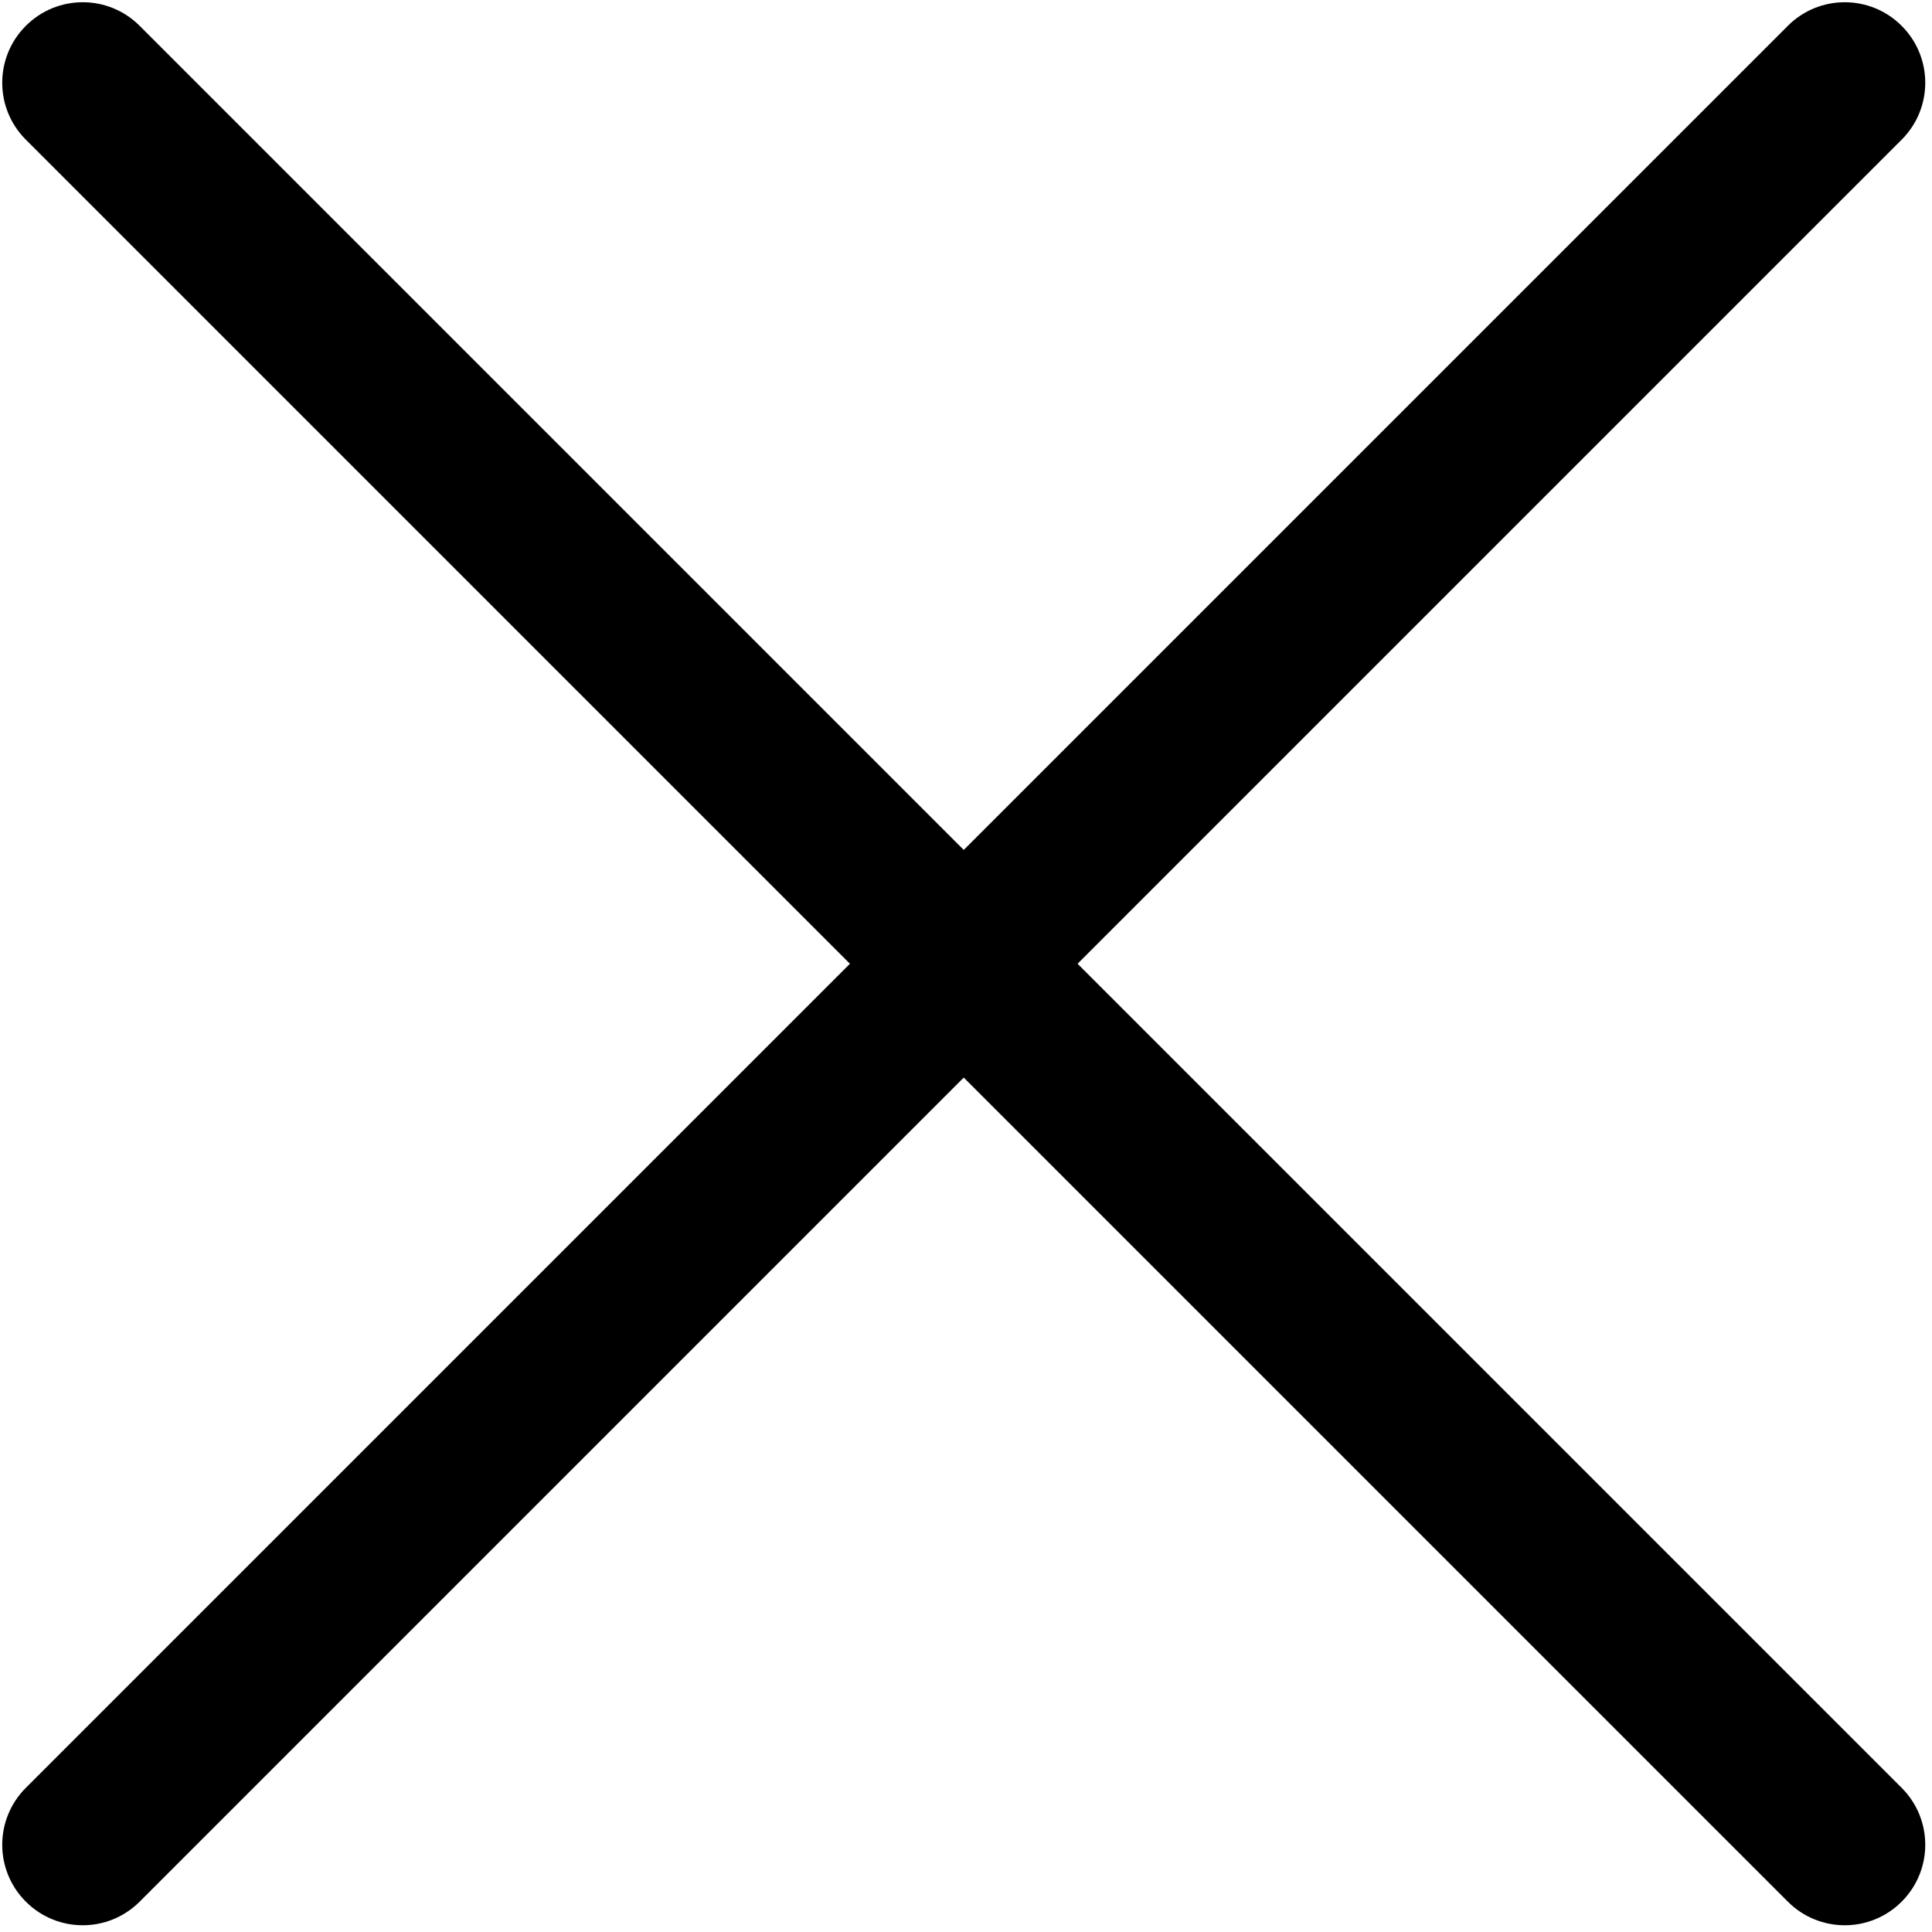
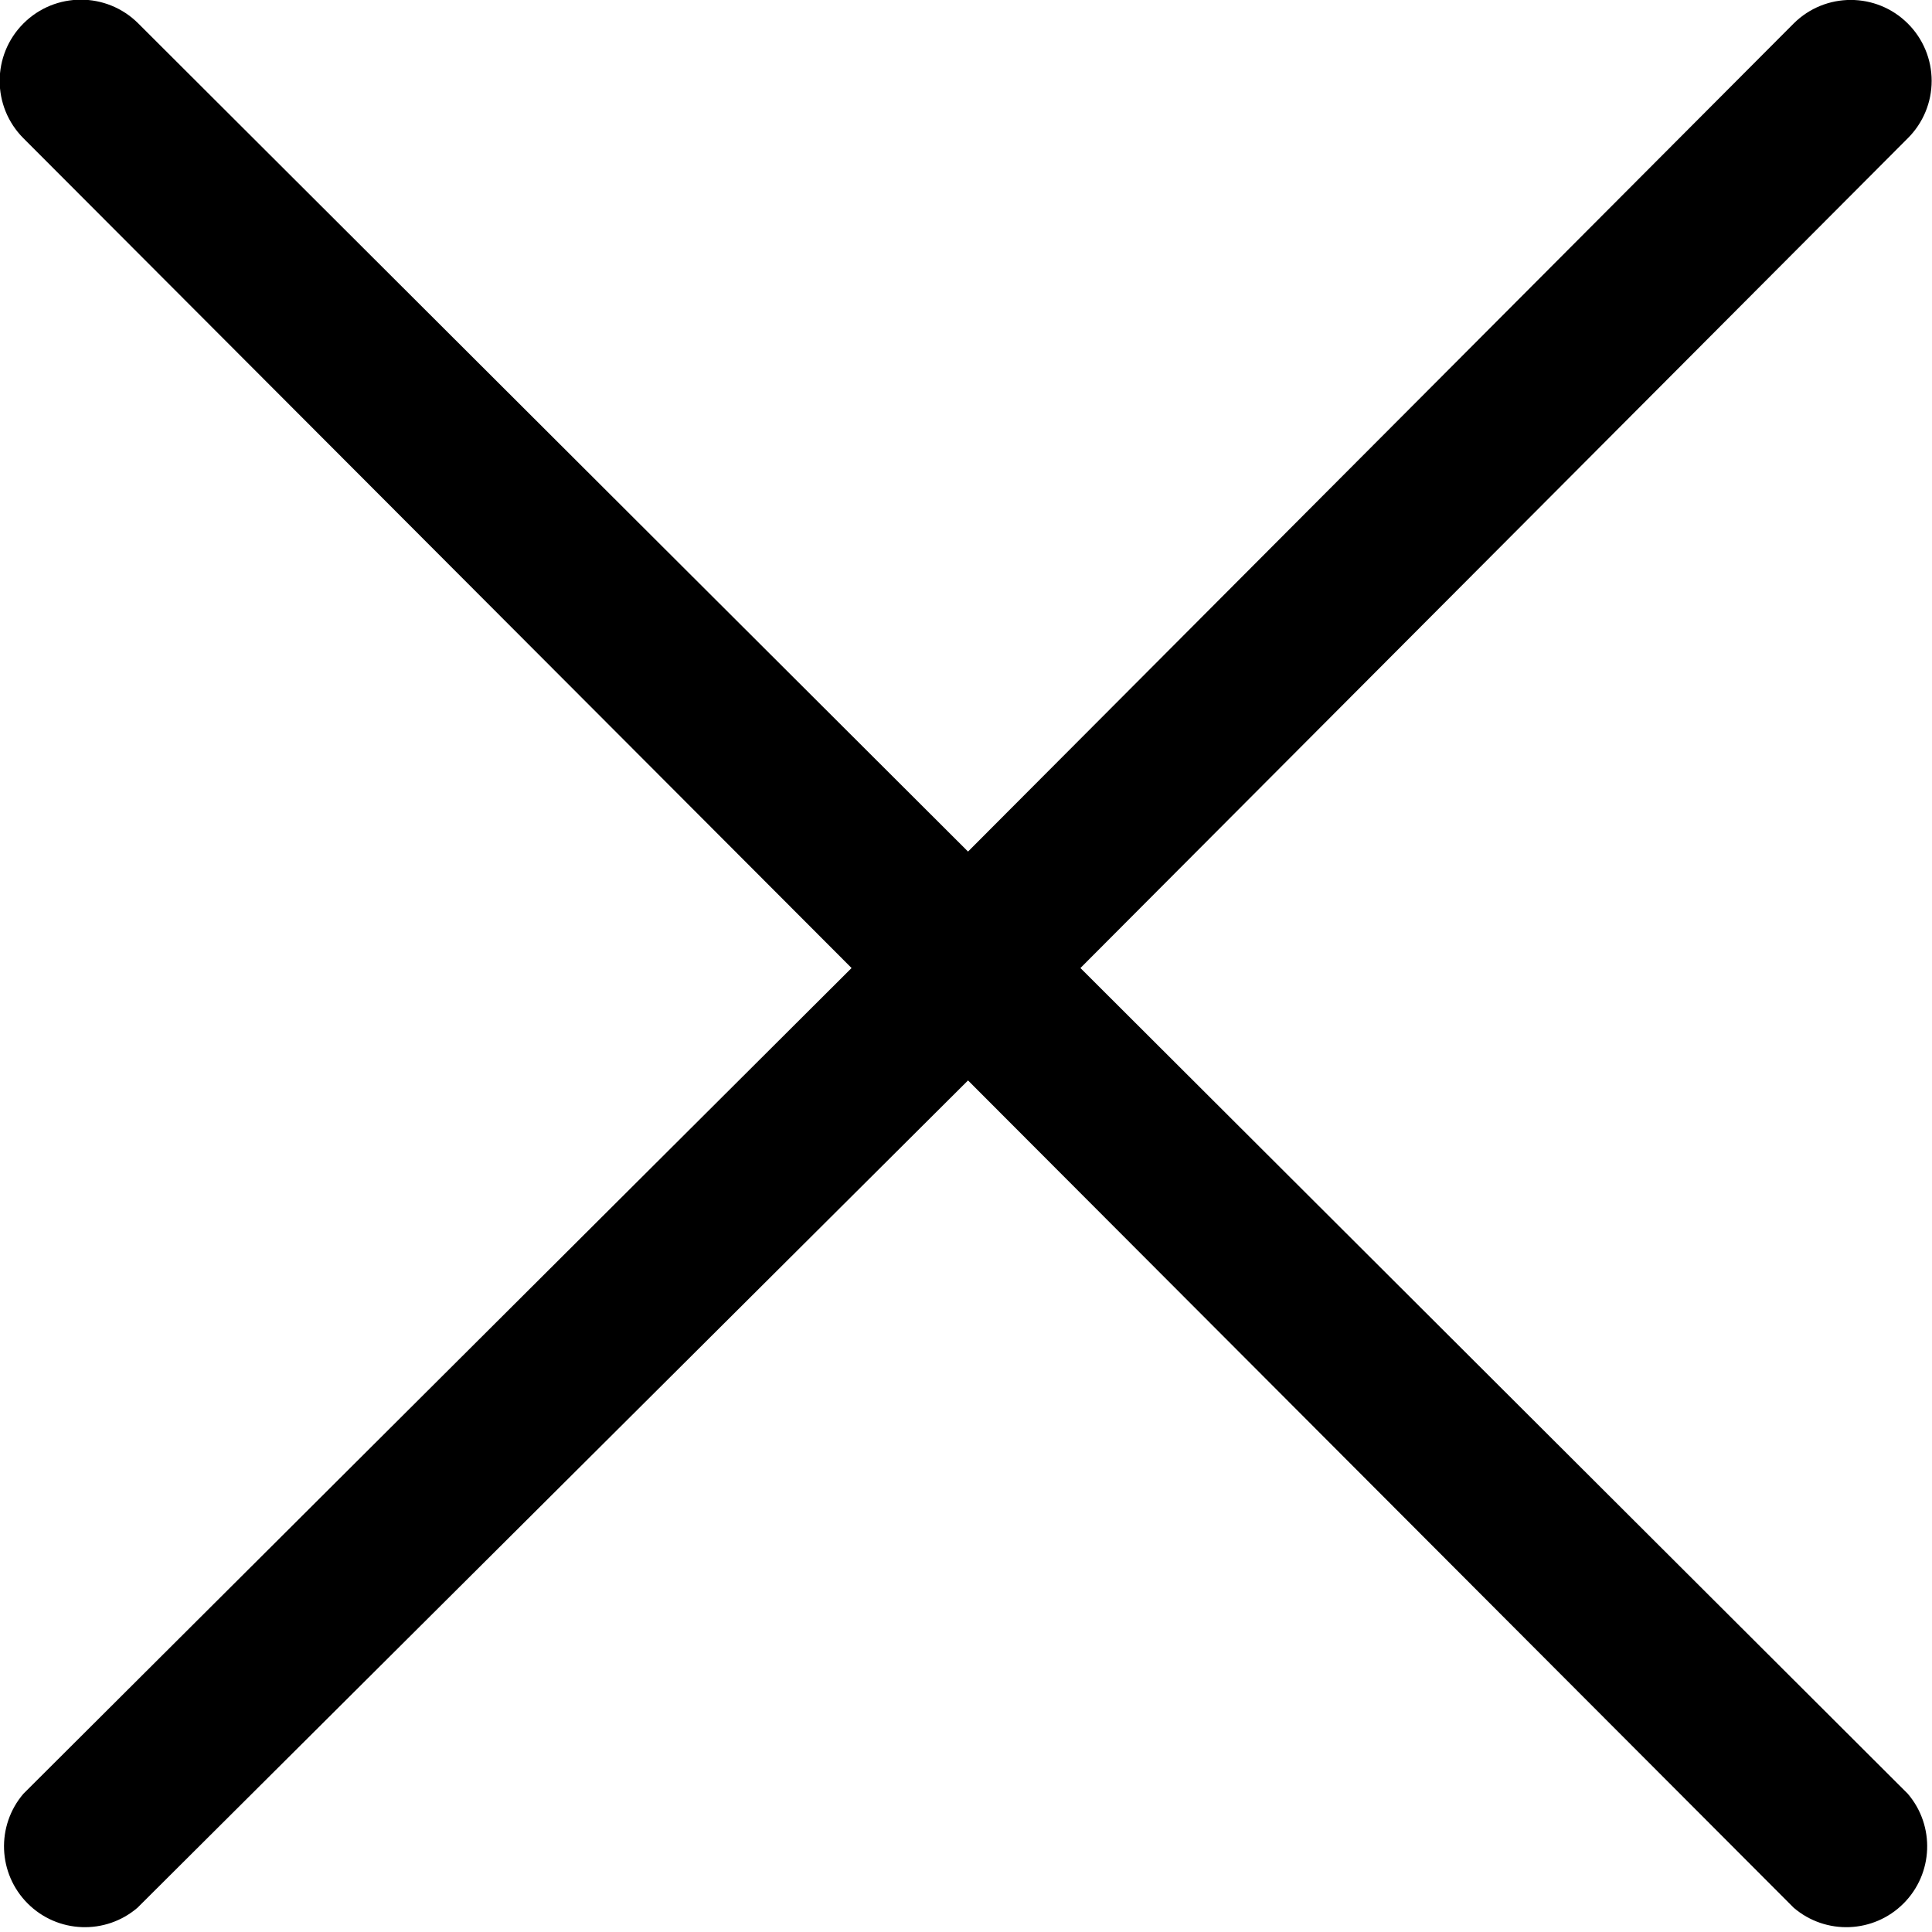
- <svg xmlns="http://www.w3.org/2000/svg" width="24" height="24" viewBox="0 0 24 24" fill="none">
-   <path fill-rule="evenodd" clip-rule="evenodd" d="M10.558 11.972L0.321 22.209C-0.07 22.6 -0.07 23.233 0.321 23.623C0.711 24.014 1.344 24.014 1.735 23.623L11.972 13.386L22.209 23.623C22.6 24.014 23.233 24.014 23.623 23.623C24.014 23.233 24.014 22.6 23.623 22.209L13.386 11.972L23.623 1.735C24.014 1.345 24.014 0.711 23.623 0.321C23.233 -0.07 22.599 -0.07 22.209 0.321L11.972 10.558L1.735 0.321C1.345 -0.07 0.711 -0.07 0.321 0.321C-0.07 0.711 -0.07 1.345 0.321 1.735L10.558 11.972Z" fill="black" />
+ <svg xmlns="http://www.w3.org/2000/svg" id="Layer_1" data-name="Layer 1" viewBox="0 0 23.89 23.89">
+   <path d="M10.56,12,.32,22.21a1,1,0,0,0,1.41,1.41L12,13.39,22.21,23.62a1,1,0,0,0,1.41-1.41L13.39,12,23.62,1.74a1,1,0,0,0,0-1.42,1,1,0,0,0-1.41,0L12,10.56,1.74.32A1,1,0,0,0,.32,1.74Z" transform="translate(-0.03 -0.03)" />
</svg>
